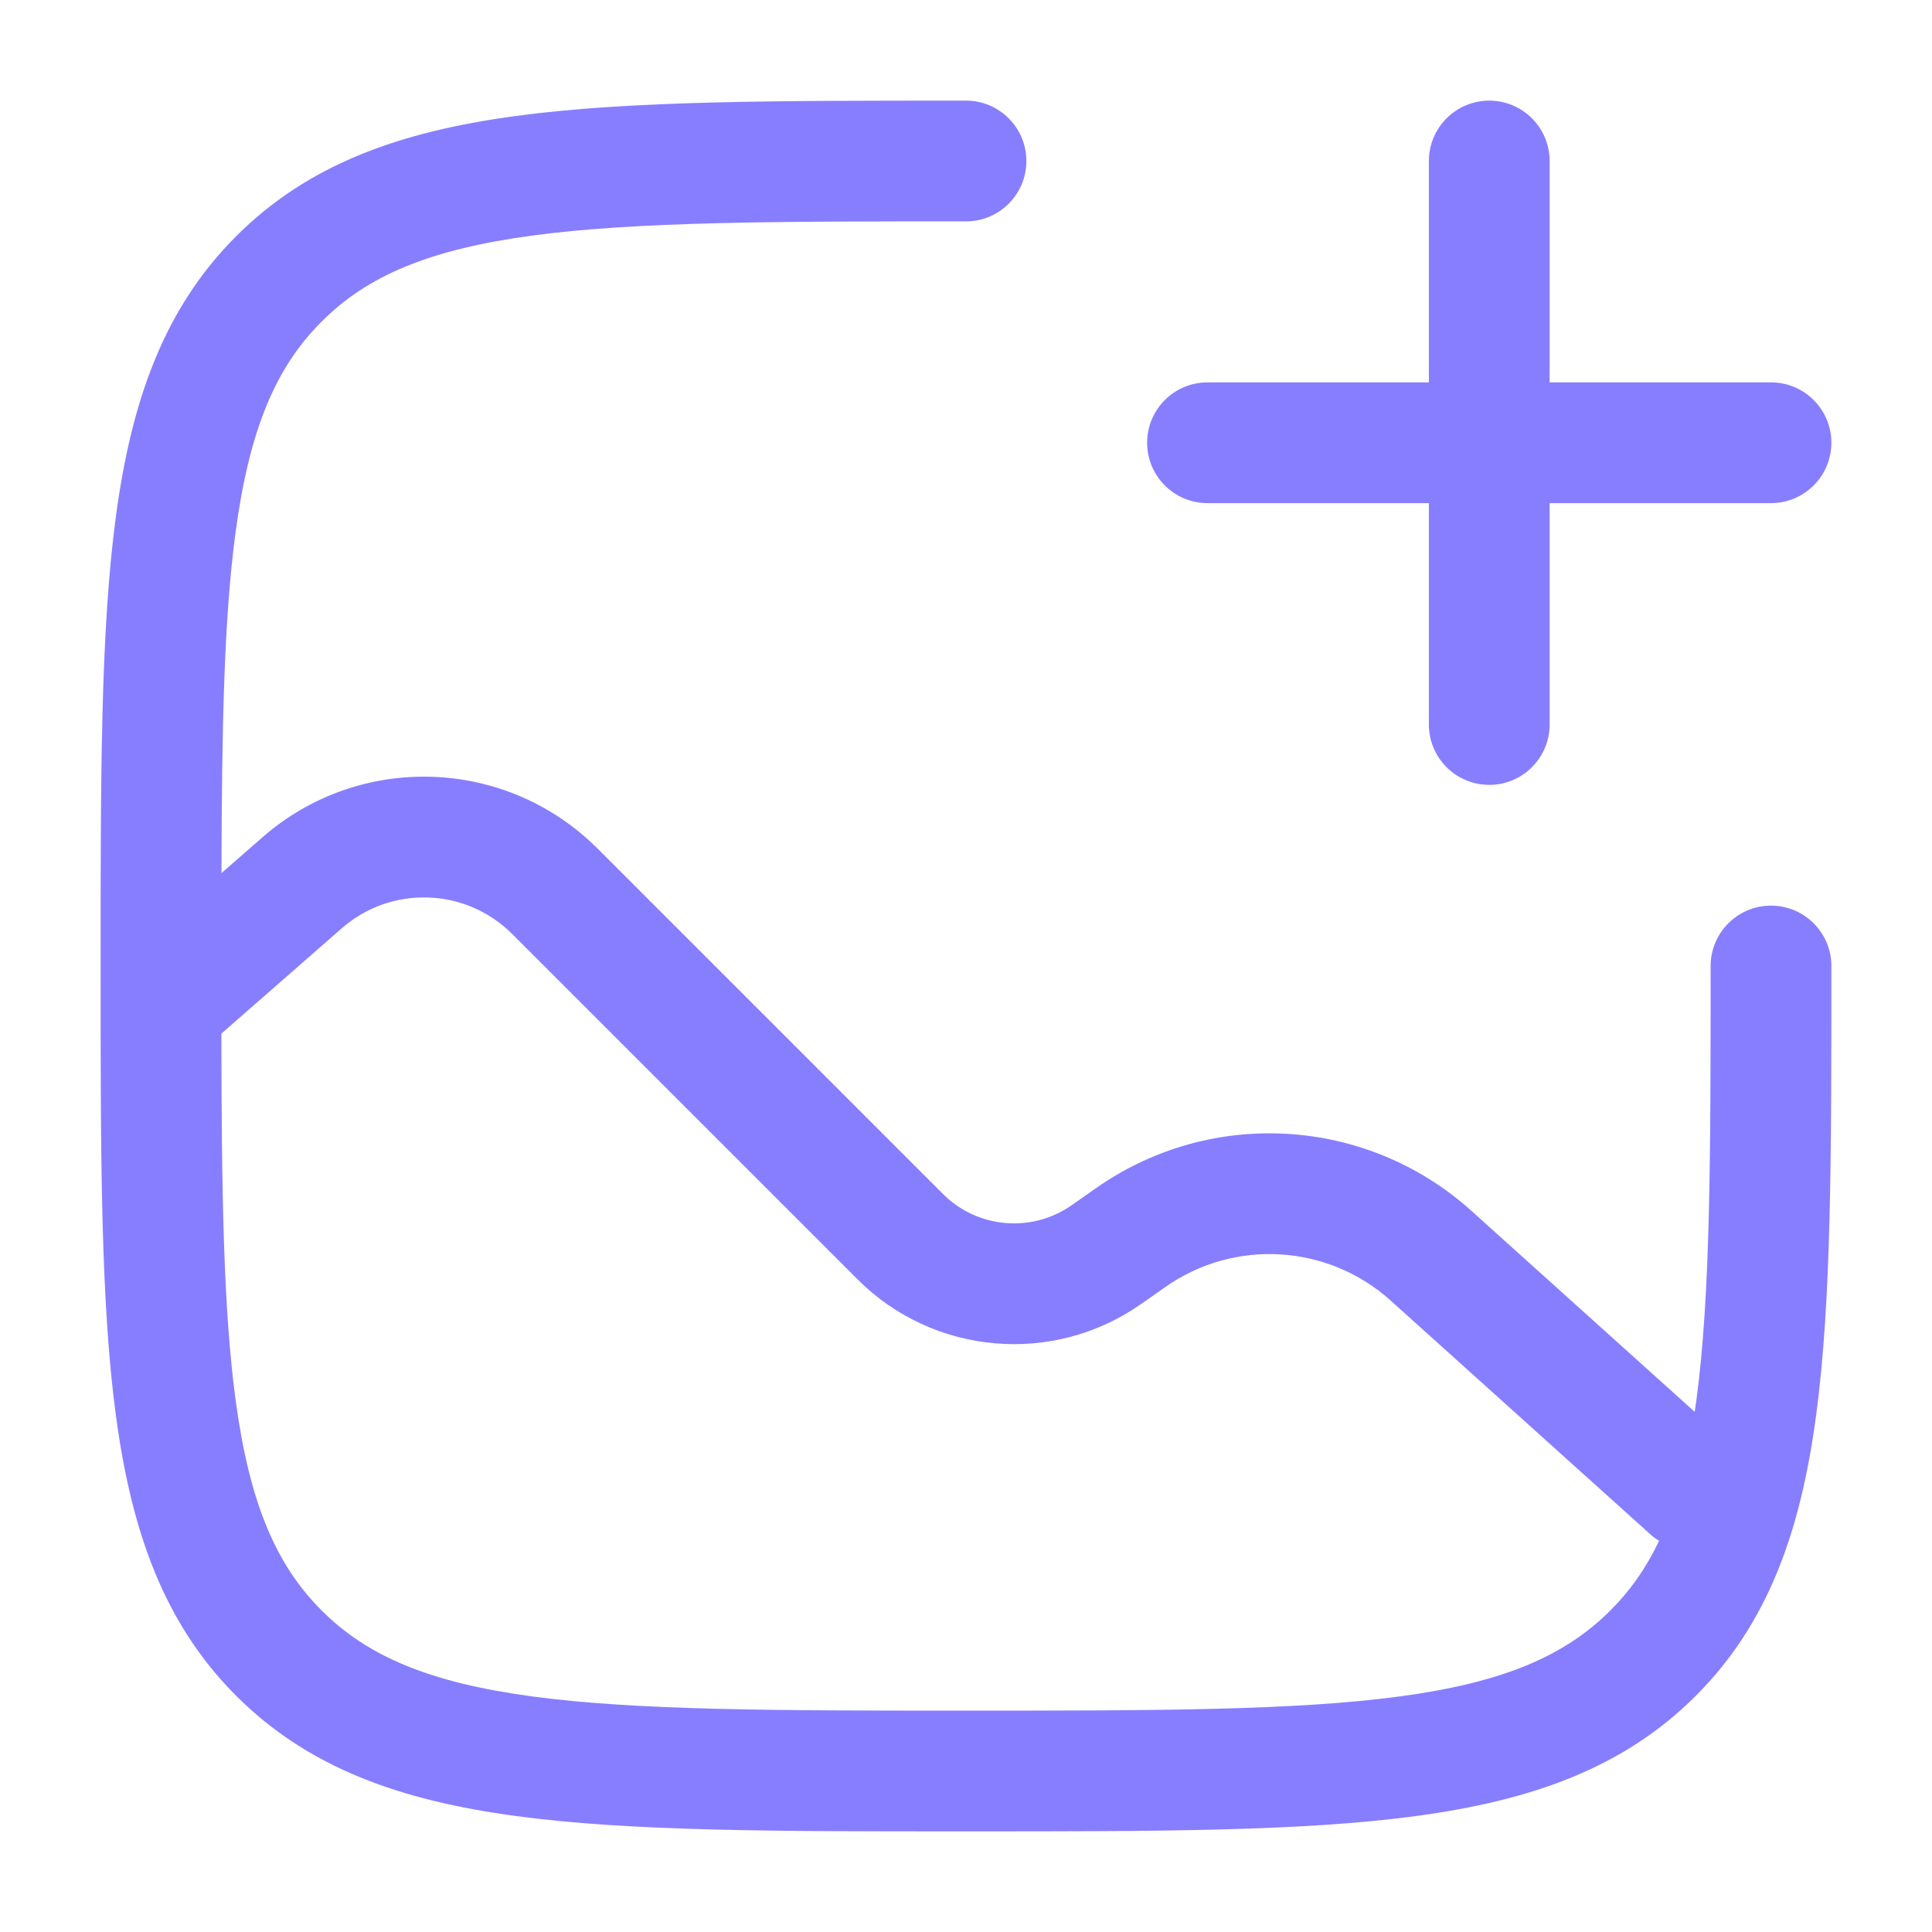
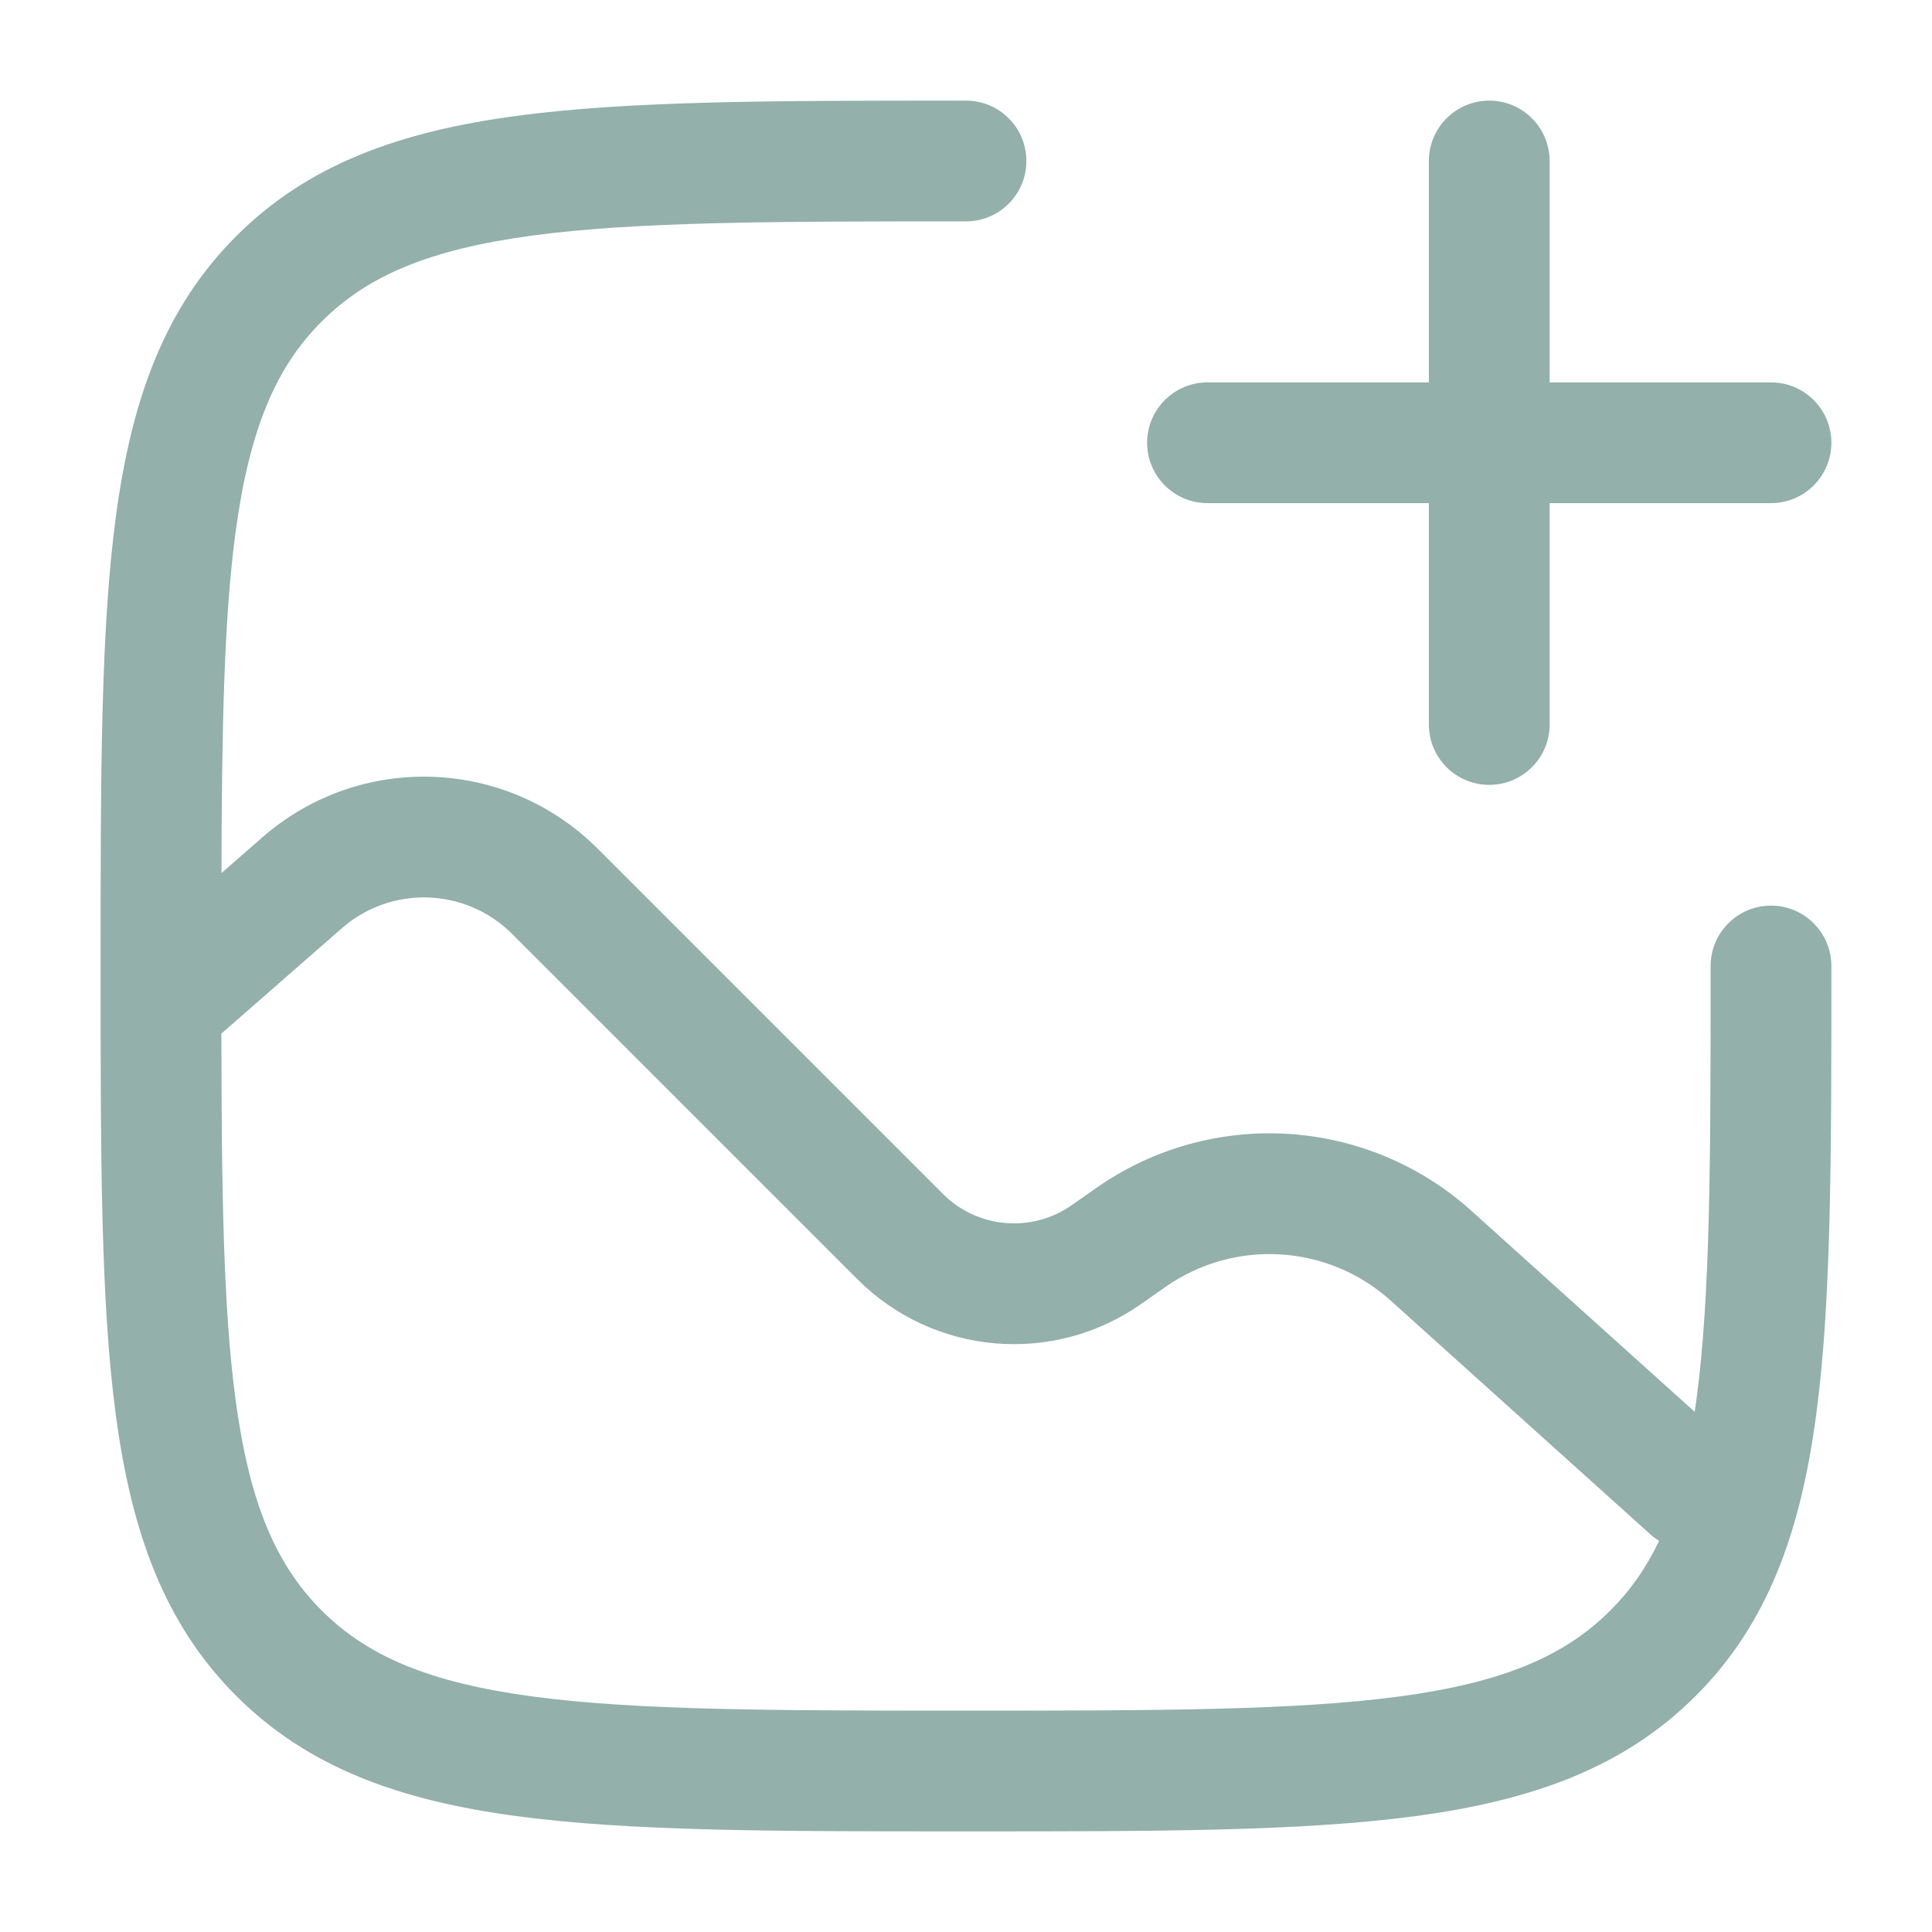
<svg xmlns="http://www.w3.org/2000/svg" width="24" height="24" viewBox="0 0 24 24" fill="none">
-   <path fill-rule="evenodd" clip-rule="evenodd" d="M18.5 1.25C18.914 1.25 19.25 1.586 19.25 2V4.75H22C22.414 4.75 22.75 5.086 22.75 5.5C22.75 5.914 22.414 6.25 22 6.25H19.25V9C19.25 9.414 18.914 9.75 18.5 9.75C18.086 9.75 17.75 9.414 17.75 9V6.25H15C14.586 6.25 14.25 5.914 14.25 5.5C14.25 5.086 14.586 4.75 15 4.75H17.75V2C17.75 1.586 18.086 1.25 18.5 1.25Z" fill="#877EFF" />
-   <path fill-rule="evenodd" clip-rule="evenodd" d="M12 1.25L11.943 1.25C9.634 1.25 7.825 1.25 6.414 1.44C4.969 1.634 3.829 2.039 2.934 2.934C2.039 3.829 1.634 4.969 1.44 6.414C1.25 7.825 1.25 9.634 1.25 11.943V12.057C1.25 14.366 1.25 16.175 1.44 17.586C1.634 19.031 2.039 20.171 2.934 21.066C3.829 21.961 4.969 22.366 6.414 22.56C7.825 22.75 9.634 22.75 11.943 22.75H12.057C14.366 22.75 16.175 22.75 17.586 22.56C19.031 22.366 20.171 21.961 21.066 21.066C21.961 20.171 22.366 19.031 22.56 17.586C22.75 16.175 22.75 14.366 22.75 12.057V12C22.75 11.586 22.414 11.25 22 11.25C21.586 11.25 21.25 11.586 21.25 12C21.25 14.378 21.248 16.086 21.074 17.386C21.067 17.438 21.06 17.488 21.052 17.538L18.278 15.041C16.979 13.872 15.044 13.755 13.613 14.761L13.315 14.97C12.818 15.319 12.142 15.261 11.713 14.831L7.423 10.541C6.287 9.406 4.466 9.345 3.258 10.403L2.751 10.846C2.756 9.054 2.781 7.693 2.926 6.614C3.098 5.335 3.425 4.564 3.995 3.995C4.564 3.425 5.335 3.098 6.614 2.926C7.914 2.752 9.622 2.75 12 2.75C12.414 2.75 12.75 2.414 12.75 2C12.75 1.586 12.414 1.25 12 1.25ZM2.926 17.386C3.098 18.665 3.425 19.436 3.995 20.005C4.564 20.575 5.335 20.902 6.614 21.074C7.914 21.248 9.622 21.25 12 21.25C14.378 21.25 16.087 21.248 17.386 21.074C18.665 20.902 19.436 20.575 20.005 20.005C20.249 19.762 20.448 19.481 20.61 19.14C20.571 19.117 20.533 19.089 20.498 19.057L17.275 16.156C16.495 15.454 15.334 15.385 14.476 15.988L14.178 16.197C13.084 16.966 11.597 16.837 10.652 15.892L6.362 11.602C5.785 11.025 4.86 10.994 4.245 11.532L2.75 12.84C2.753 14.788 2.773 16.245 2.926 17.386Z" fill="#877EFF" />
+   <path fill-rule="evenodd" clip-rule="evenodd" d="M18.5 1.25C18.914 1.25 19.25 1.586 19.25 2V4.75H22C22.414 4.75 22.75 5.086 22.75 5.5C22.75 5.914 22.414 6.25 22 6.25H19.25V9C19.25 9.414 18.914 9.75 18.5 9.75C18.086 9.75 17.75 9.414 17.75 9V6.25H15C14.586 6.25 14.25 5.914 14.25 5.5C14.25 5.086 14.586 4.75 15 4.75H17.75V2C17.75 1.586 18.086 1.25 18.5 1.25Z" fill="#93b0aa" />
+   <path fill-rule="evenodd" clip-rule="evenodd" d="M12 1.25L11.943 1.25C9.634 1.25 7.825 1.25 6.414 1.44C4.969 1.634 3.829 2.039 2.934 2.934C2.039 3.829 1.634 4.969 1.44 6.414C1.25 7.825 1.25 9.634 1.25 11.943V12.057C1.25 14.366 1.25 16.175 1.44 17.586C1.634 19.031 2.039 20.171 2.934 21.066C3.829 21.961 4.969 22.366 6.414 22.56C7.825 22.75 9.634 22.75 11.943 22.75H12.057C14.366 22.75 16.175 22.75 17.586 22.56C19.031 22.366 20.171 21.961 21.066 21.066C21.961 20.171 22.366 19.031 22.56 17.586C22.75 16.175 22.75 14.366 22.75 12.057V12C22.75 11.586 22.414 11.25 22 11.25C21.586 11.25 21.25 11.586 21.25 12C21.25 14.378 21.248 16.086 21.074 17.386C21.067 17.438 21.06 17.488 21.052 17.538L18.278 15.041C16.979 13.872 15.044 13.755 13.613 14.761L13.315 14.97C12.818 15.319 12.142 15.261 11.713 14.831L7.423 10.541C6.287 9.406 4.466 9.345 3.258 10.403L2.751 10.846C2.756 9.054 2.781 7.693 2.926 6.614C3.098 5.335 3.425 4.564 3.995 3.995C4.564 3.425 5.335 3.098 6.614 2.926C7.914 2.752 9.622 2.75 12 2.75C12.414 2.75 12.75 2.414 12.75 2C12.75 1.586 12.414 1.25 12 1.25ZM2.926 17.386C3.098 18.665 3.425 19.436 3.995 20.005C4.564 20.575 5.335 20.902 6.614 21.074C7.914 21.248 9.622 21.25 12 21.25C14.378 21.25 16.087 21.248 17.386 21.074C18.665 20.902 19.436 20.575 20.005 20.005C20.249 19.762 20.448 19.481 20.61 19.14C20.571 19.117 20.533 19.089 20.498 19.057L17.275 16.156C16.495 15.454 15.334 15.385 14.476 15.988L14.178 16.197C13.084 16.966 11.597 16.837 10.652 15.892L6.362 11.602C5.785 11.025 4.86 10.994 4.245 11.532L2.75 12.84C2.753 14.788 2.773 16.245 2.926 17.386Z" fill="#93b0aa" />
</svg>
